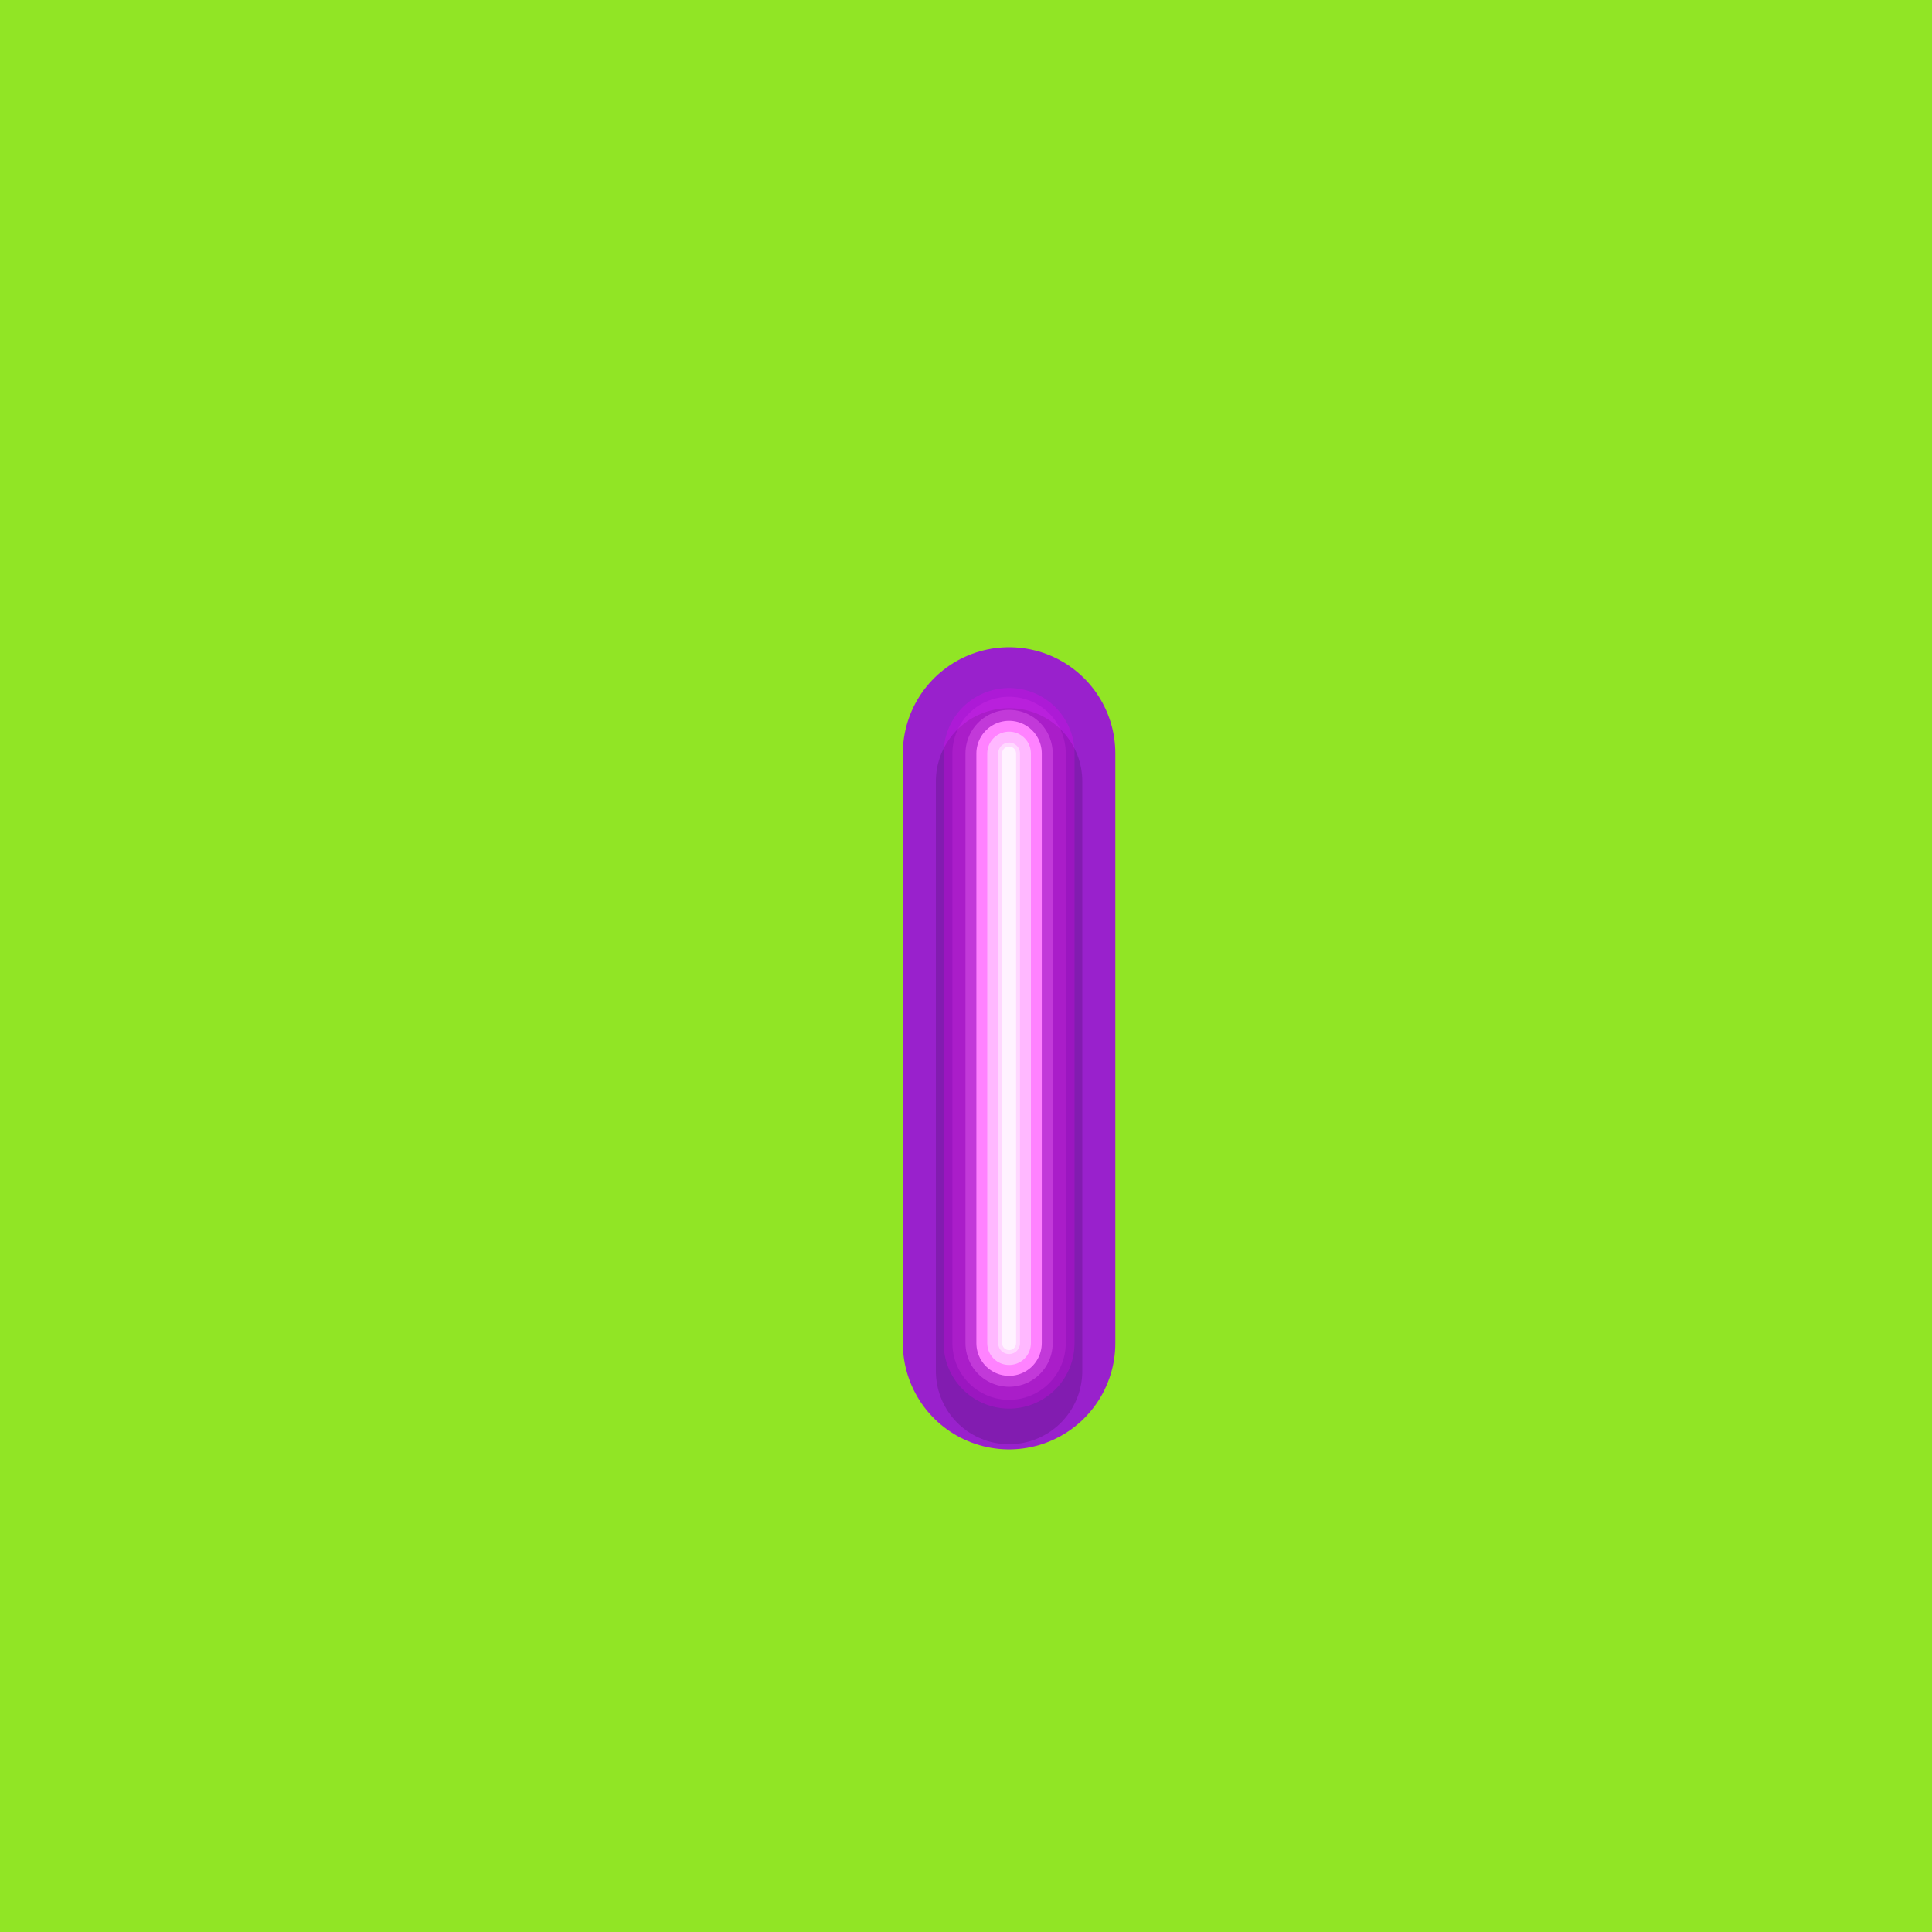
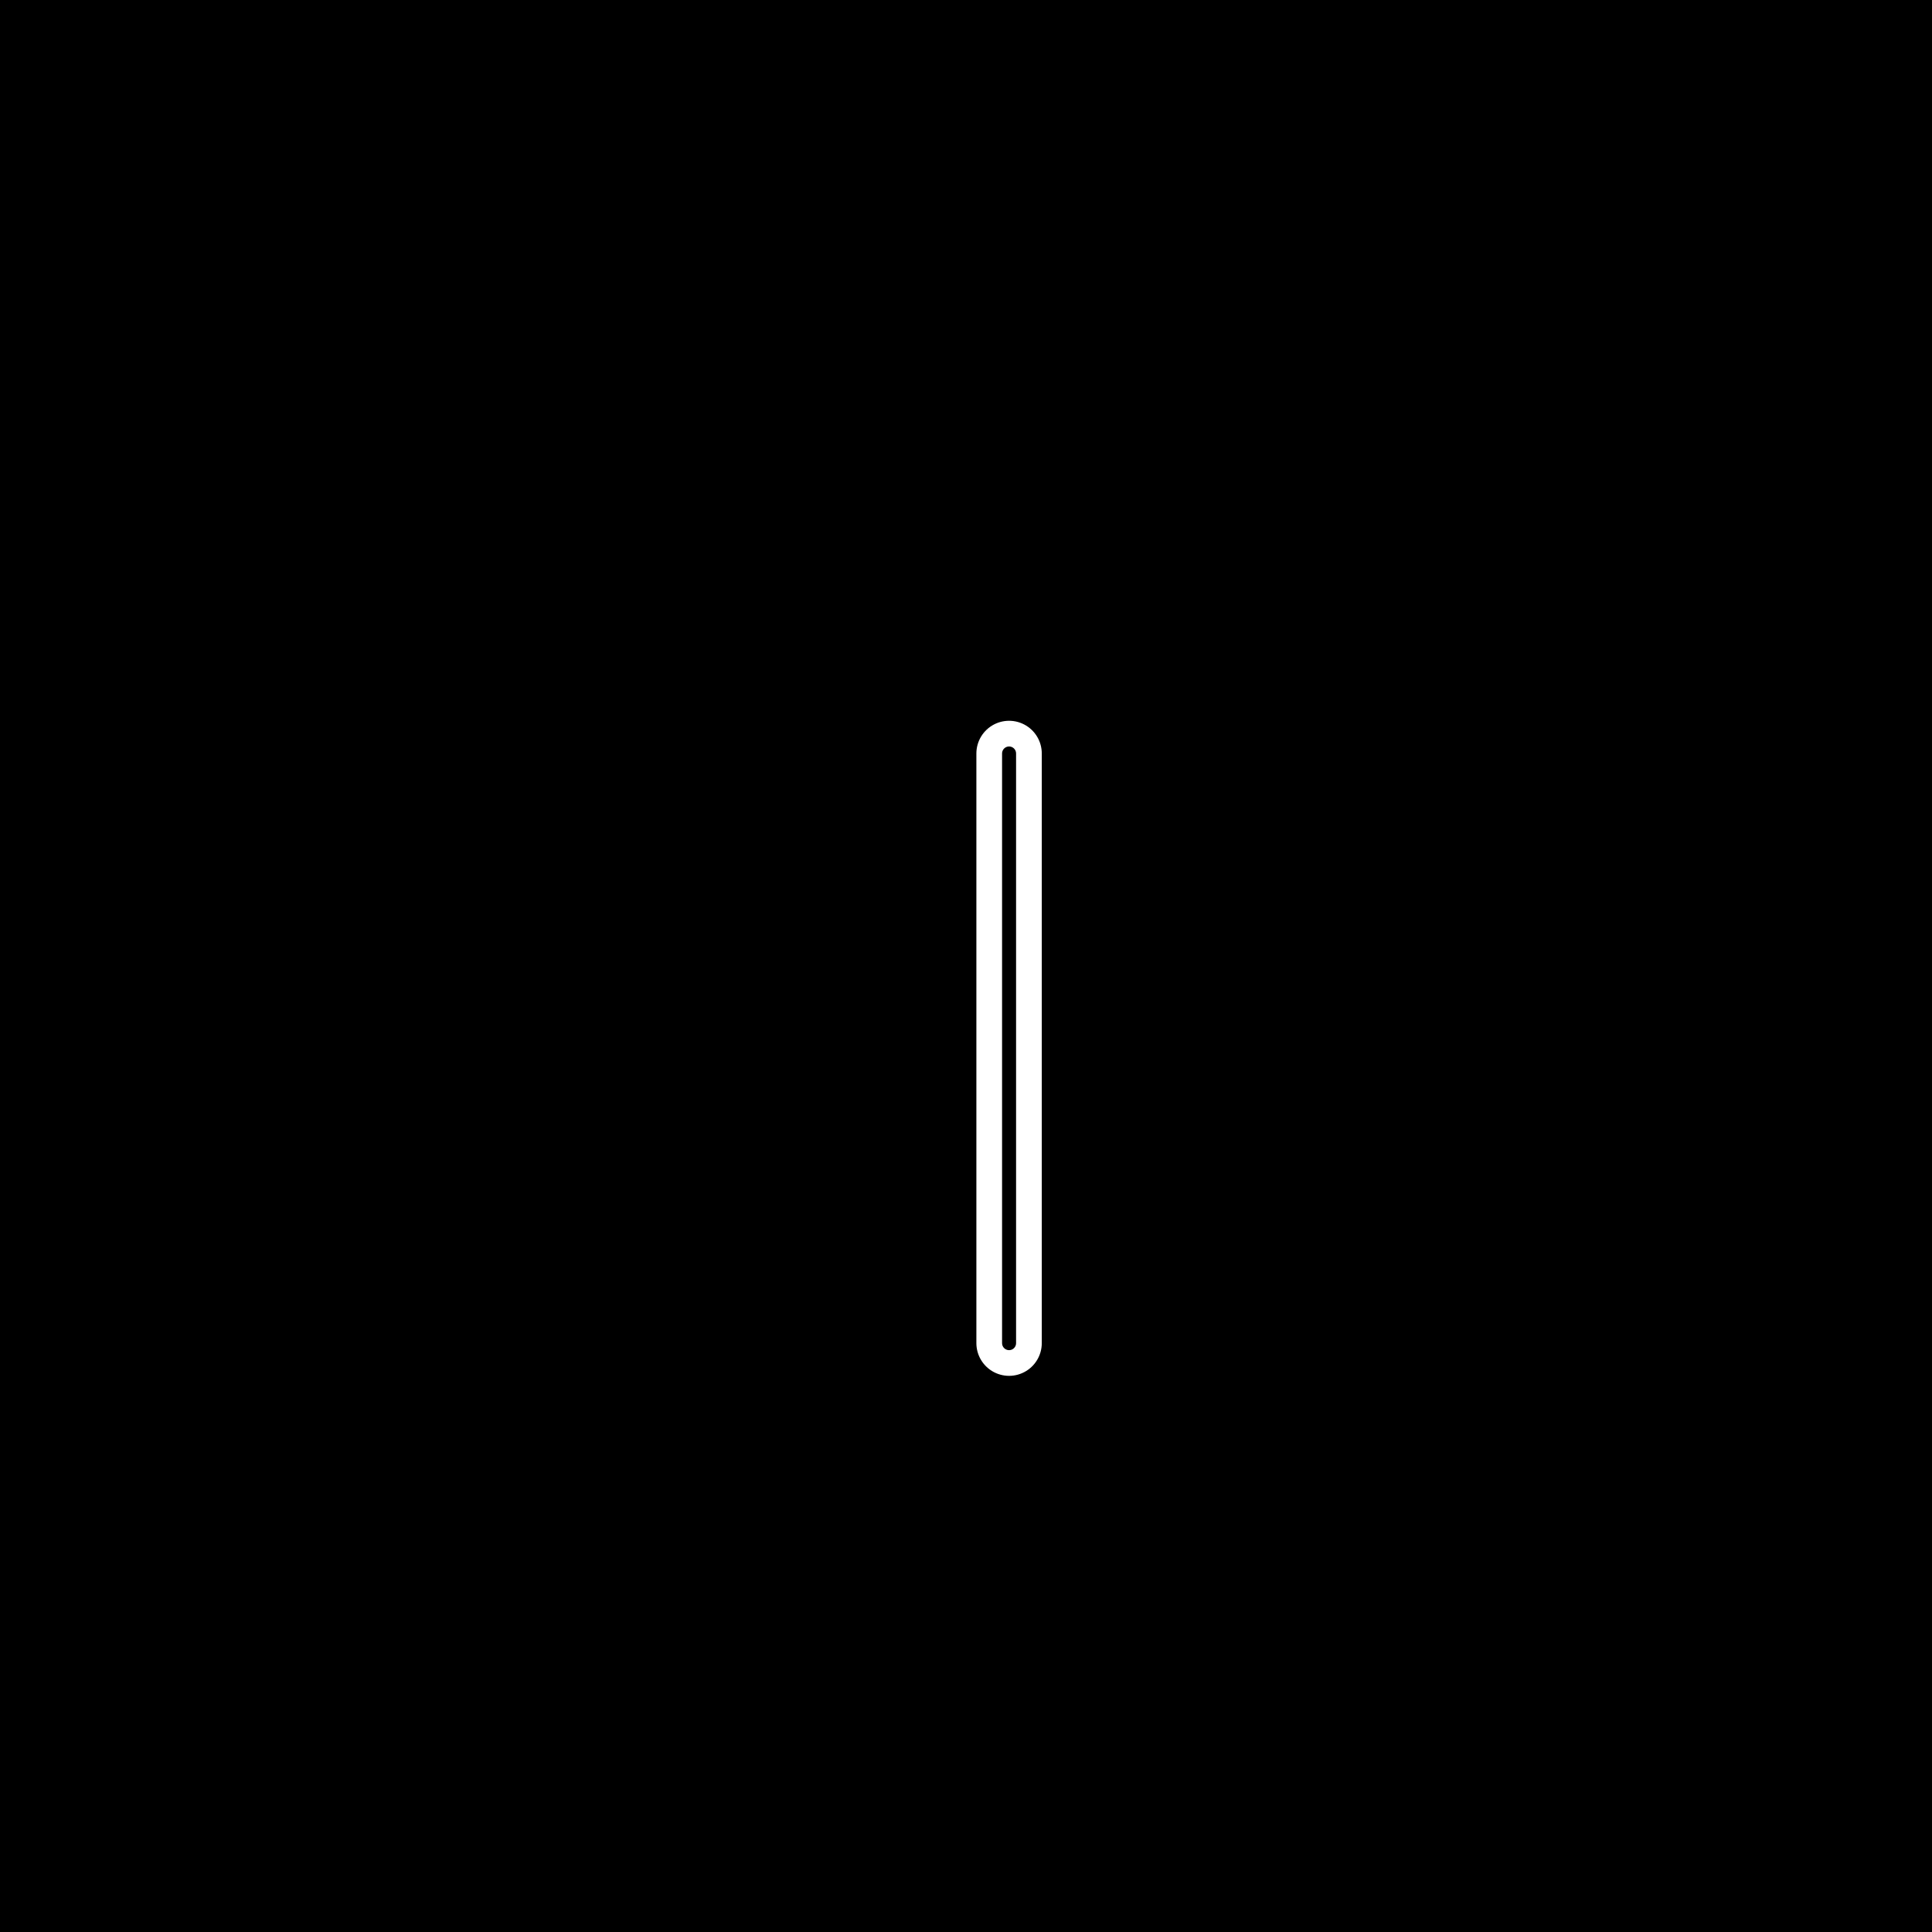
<svg xmlns="http://www.w3.org/2000/svg" width="200" height="200" viewBox="0 0 200 200" fill="none">
-   <rect width="200" height="200" fill="#91E525" />
-   <path d="M104.459 78V139.042" stroke="#9921CC" stroke-width="22" stroke-linecap="round" stroke-linejoin="round" />
+   <rect width="200" height="200" fill="black" />
+   <path d="M104.459 78V139.042" stroke="black" stroke-width="22" stroke-linecap="round" stroke-linejoin="round" />
  <g style="mix-blend-mode:multiply" opacity="0.15">
    <path d="M104.459 80.887V141.929" stroke="#000014" stroke-width="15.16" stroke-linecap="round" stroke-linejoin="round" />
  </g>
-   <path opacity="0.2" d="M104.459 78V139.042" stroke="#FF00FF" stroke-width="13.55" stroke-linecap="round" stroke-linejoin="round" />
-   <path opacity="0.15" d="M104.459 78V139.042" stroke="#FF42FC" stroke-width="11.74" stroke-linecap="round" stroke-linejoin="round" />
-   <path opacity="0.3" d="M104.459 78V139.042" stroke="#FB7DFF" stroke-width="9.03" stroke-linecap="round" stroke-linejoin="round" />
-   <path d="M104.459 78V139.042" stroke="#FF82FF" stroke-width="6.77" stroke-linecap="round" stroke-linejoin="round" />
-   <path d="M104.459 78V139.042" stroke="#FFB8FF" stroke-width="4.52" stroke-linecap="round" stroke-linejoin="round" />
-   <path d="M104.459 78V139.042" stroke="#FFD7FF" stroke-width="2.26" stroke-linecap="round" stroke-linejoin="round" />
-   <path d="M104.459 78V139.042" stroke="#FFF2FF" stroke-width="1.45" stroke-linecap="round" stroke-linejoin="round" />
+   <path opacity="0.2" d="M104.459 78V139.042" stroke="black" stroke-width="13.55" stroke-linecap="round" stroke-linejoin="round" />
+   <path opacity="0.15" d="M104.459 78V139.042" stroke="black" stroke-width="11.74" stroke-linecap="round" stroke-linejoin="round" />
+   <path opacity="0.3" d="M104.459 78V139.042" stroke="black" stroke-width="9.03" stroke-linecap="round" stroke-linejoin="round" />
+   <path d="M104.459 78V139.042" stroke="white" stroke-width="6.77" stroke-linecap="round" stroke-linejoin="round" />
+   <path d="M104.459 78V139.042" stroke="white" stroke-width="4.52" stroke-linecap="round" stroke-linejoin="round" />
+   <path d="M104.459 78V139.042" stroke="white" stroke-width="2.26" stroke-linecap="round" stroke-linejoin="round" />
+   <path d="M104.459 78V139.042" stroke="black" stroke-width="1.45" stroke-linecap="round" stroke-linejoin="round" />
</svg>
